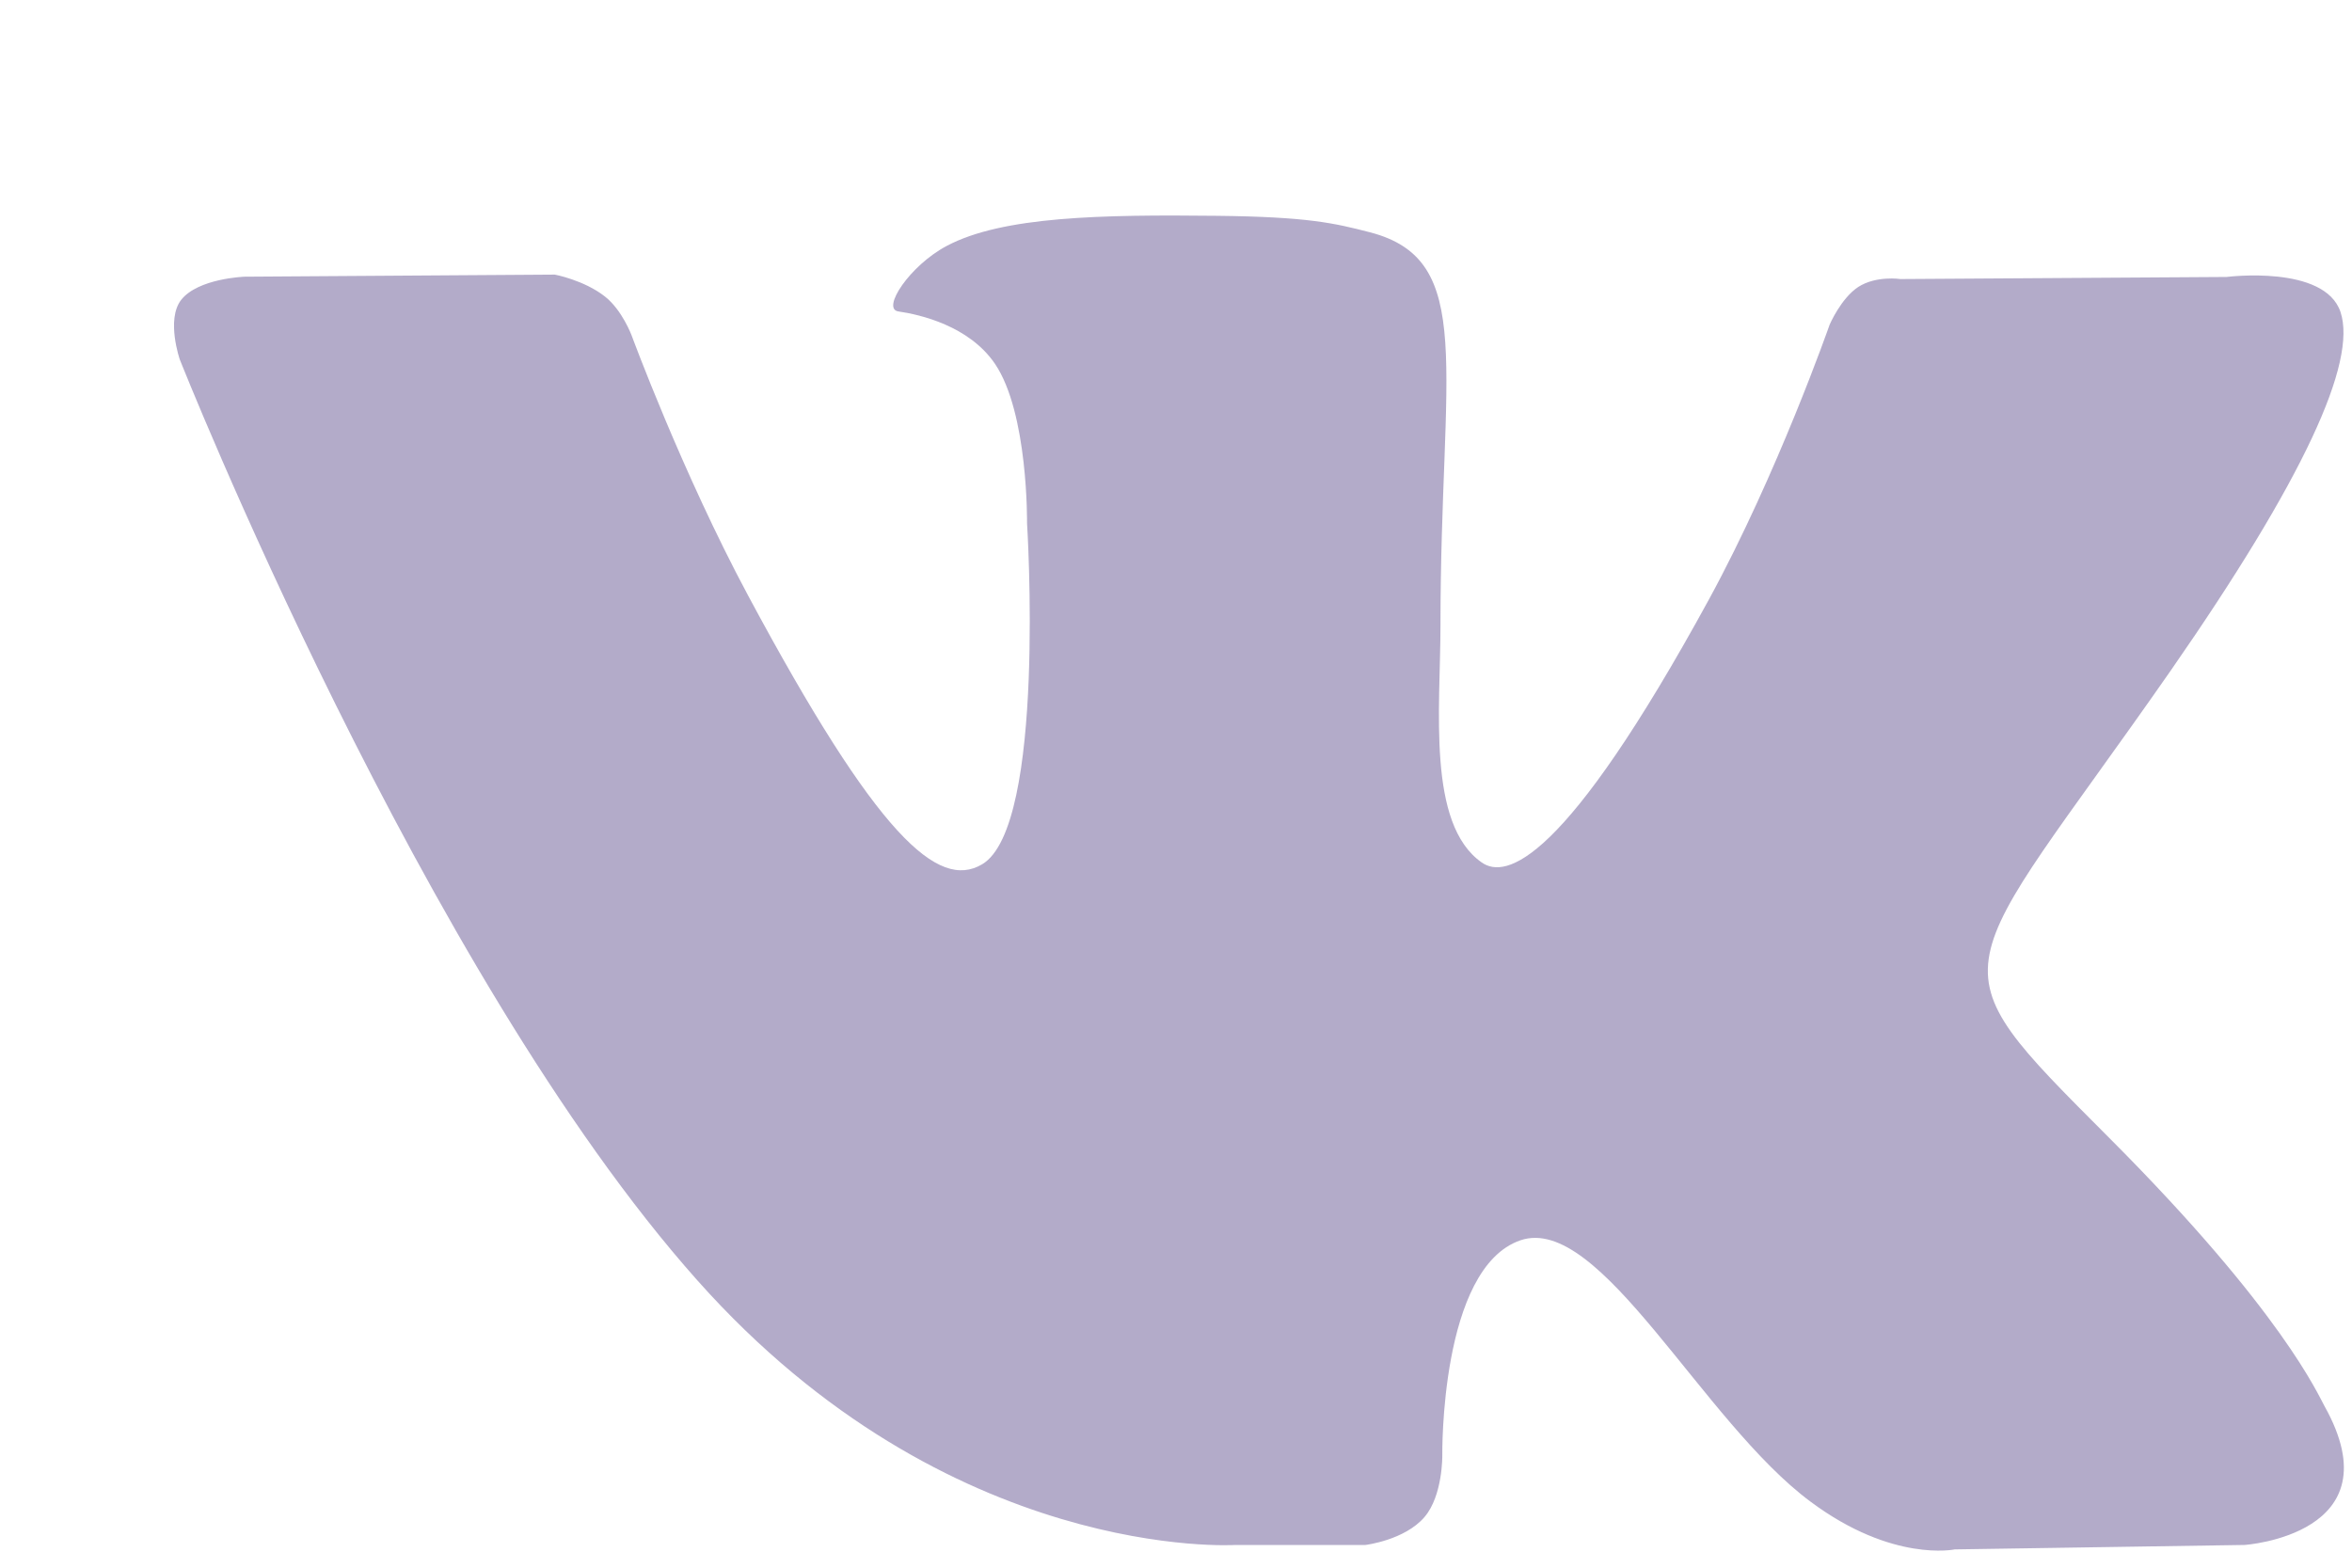
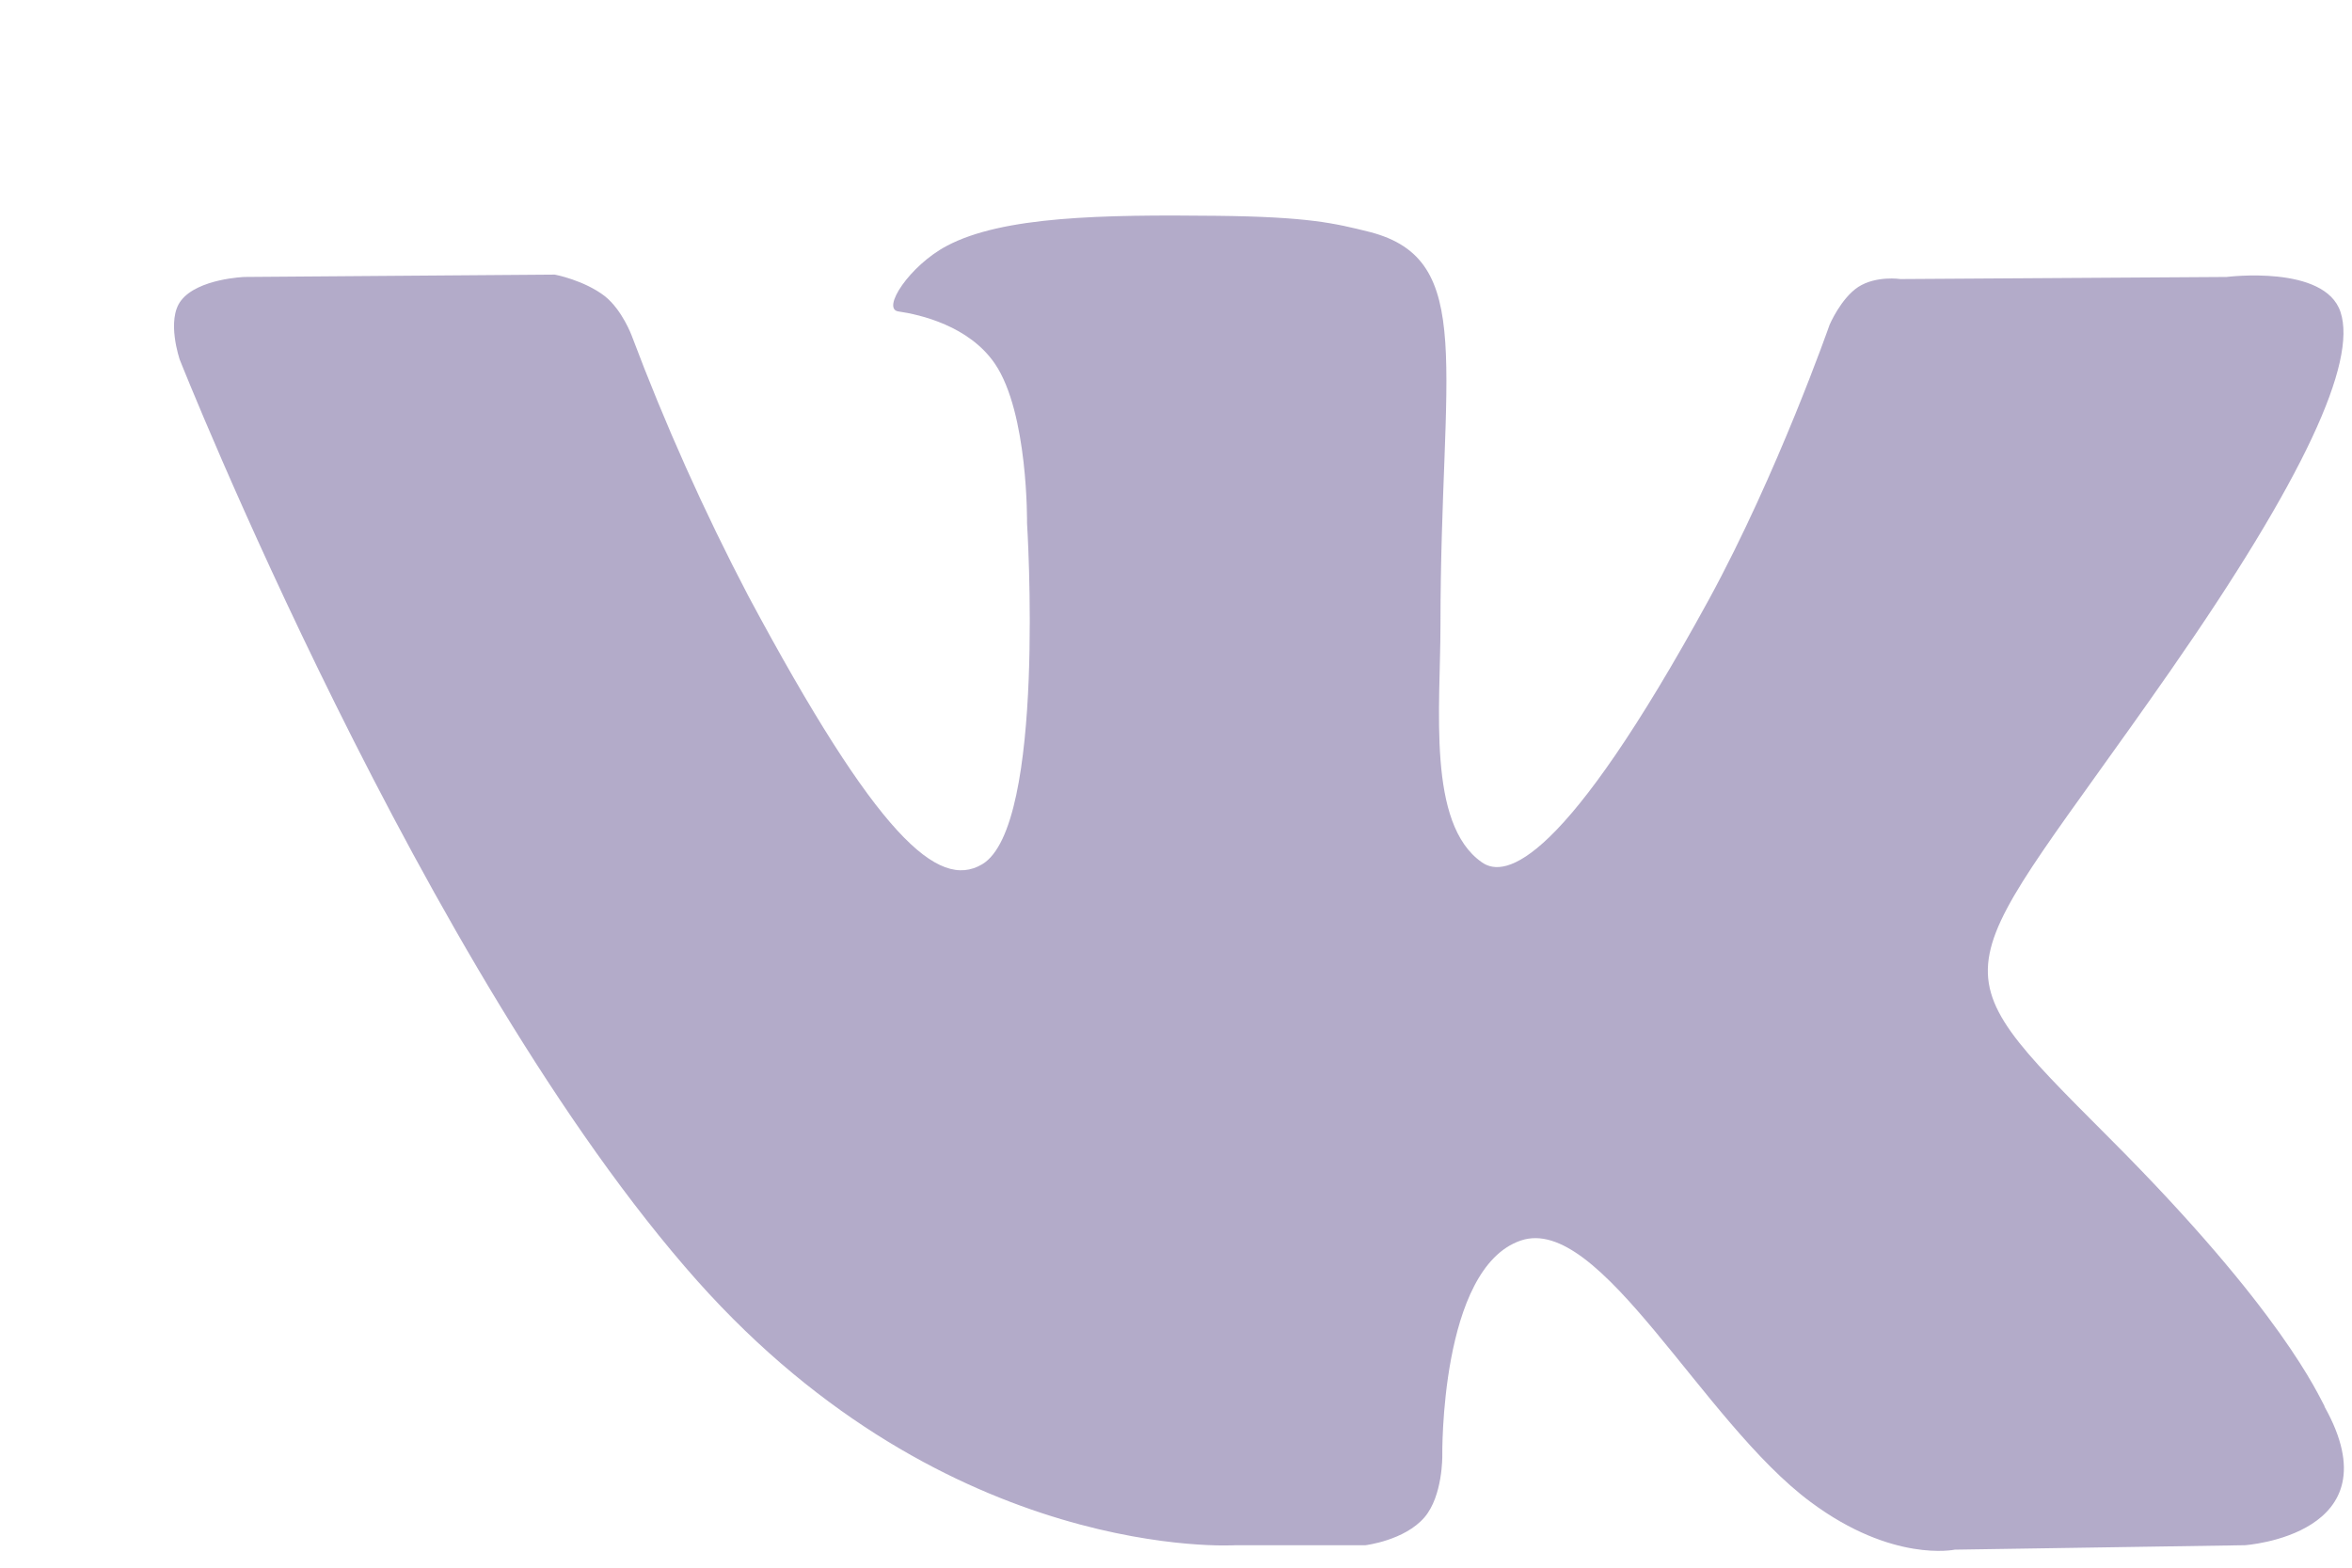
- <svg xmlns="http://www.w3.org/2000/svg" width="9" height="6" viewBox="0 0 9 6" fill="none">
-   <path d="M8.895 5.382C8.872 5.342 8.734 5.019 8.07 4.354C7.375 3.657 7.468 3.77 8.306 2.567C8.816 1.833 9.02 1.386 8.956 1.194C8.895 1.012 8.52 1.06 8.52 1.06L7.272 1.068C7.272 1.068 7.18 1.054 7.111 1.098C7.044 1.142 7.001 1.243 7.001 1.243C7.001 1.243 6.803 1.81 6.54 2.293C5.984 3.311 5.761 3.365 5.67 3.301C5.459 3.154 5.512 2.709 5.512 2.394C5.512 1.407 5.651 0.995 5.242 0.889C5.106 0.854 5.006 0.83 4.659 0.826C4.214 0.821 3.836 0.828 3.623 0.941C3.481 1.016 3.371 1.183 3.438 1.192C3.521 1.204 3.708 1.247 3.807 1.392C3.935 1.58 3.93 2.002 3.93 2.002C3.93 2.002 4.004 3.163 3.758 3.308C3.59 3.407 3.359 3.205 2.863 2.28C2.61 1.808 2.417 1.284 2.417 1.284C2.417 1.284 2.381 1.187 2.315 1.135C2.235 1.072 2.123 1.051 2.123 1.051L0.936 1.059C0.936 1.059 0.758 1.065 0.693 1.148C0.635 1.223 0.688 1.376 0.688 1.376C0.688 1.376 1.617 3.72 2.669 4.901C3.633 5.984 4.728 5.913 4.728 5.913H5.225C5.225 5.913 5.375 5.895 5.451 5.806C5.521 5.724 5.519 5.571 5.519 5.571C5.519 5.571 5.509 4.853 5.818 4.747C6.123 4.643 6.514 5.441 6.929 5.748C7.242 5.981 7.48 5.93 7.48 5.93L8.589 5.913C8.589 5.913 9.17 5.874 8.895 5.382Z" fill="#8B7EAC" fill-opacity="0.65" />
+ <svg xmlns="http://www.w3.org/2000/svg" width="9" height="6" fill="none">
+   <path d="M8.895 5.382c-.023-.04-.16-.363-.825-1.028-.695-.697-.602-.584.236-1.788.51-.733.714-1.18.65-1.372-.06-.182-.436-.134-.436-.134l-1.248.008s-.092-.014-.161.03c-.067.044-.11.145-.11.145s-.198.567-.461 1.05C5.984 3.31 5.76 3.365 5.67 3.3c-.21-.147-.158-.592-.158-.907 0-.987.139-1.399-.27-1.505C5.106.854 5.006.83 4.659.826c-.445-.005-.823.002-1.036.115-.142.075-.252.242-.185.251.083.012.27.055.369.2.128.188.123.61.123.61s.074 1.161-.172 1.306c-.168.099-.4-.103-.895-1.028a8.934 8.934 0 01-.446-.996s-.036-.097-.102-.15c-.08-.062-.192-.083-.192-.083L.936 1.06s-.178.006-.243.09c-.058.074-.005.227-.005.227s.93 2.344 1.98 3.525c.965 1.083 2.06 1.012 2.06 1.012h.497s.15-.018.226-.107c.07-.082.068-.235.068-.235s-.01-.718.3-.824c.304-.104.695.694 1.11 1.001.313.233.551.182.551.182l1.11-.017s.58-.039.305-.53z" fill="#8B7EAC" fill-opacity=".65" />
</svg>
